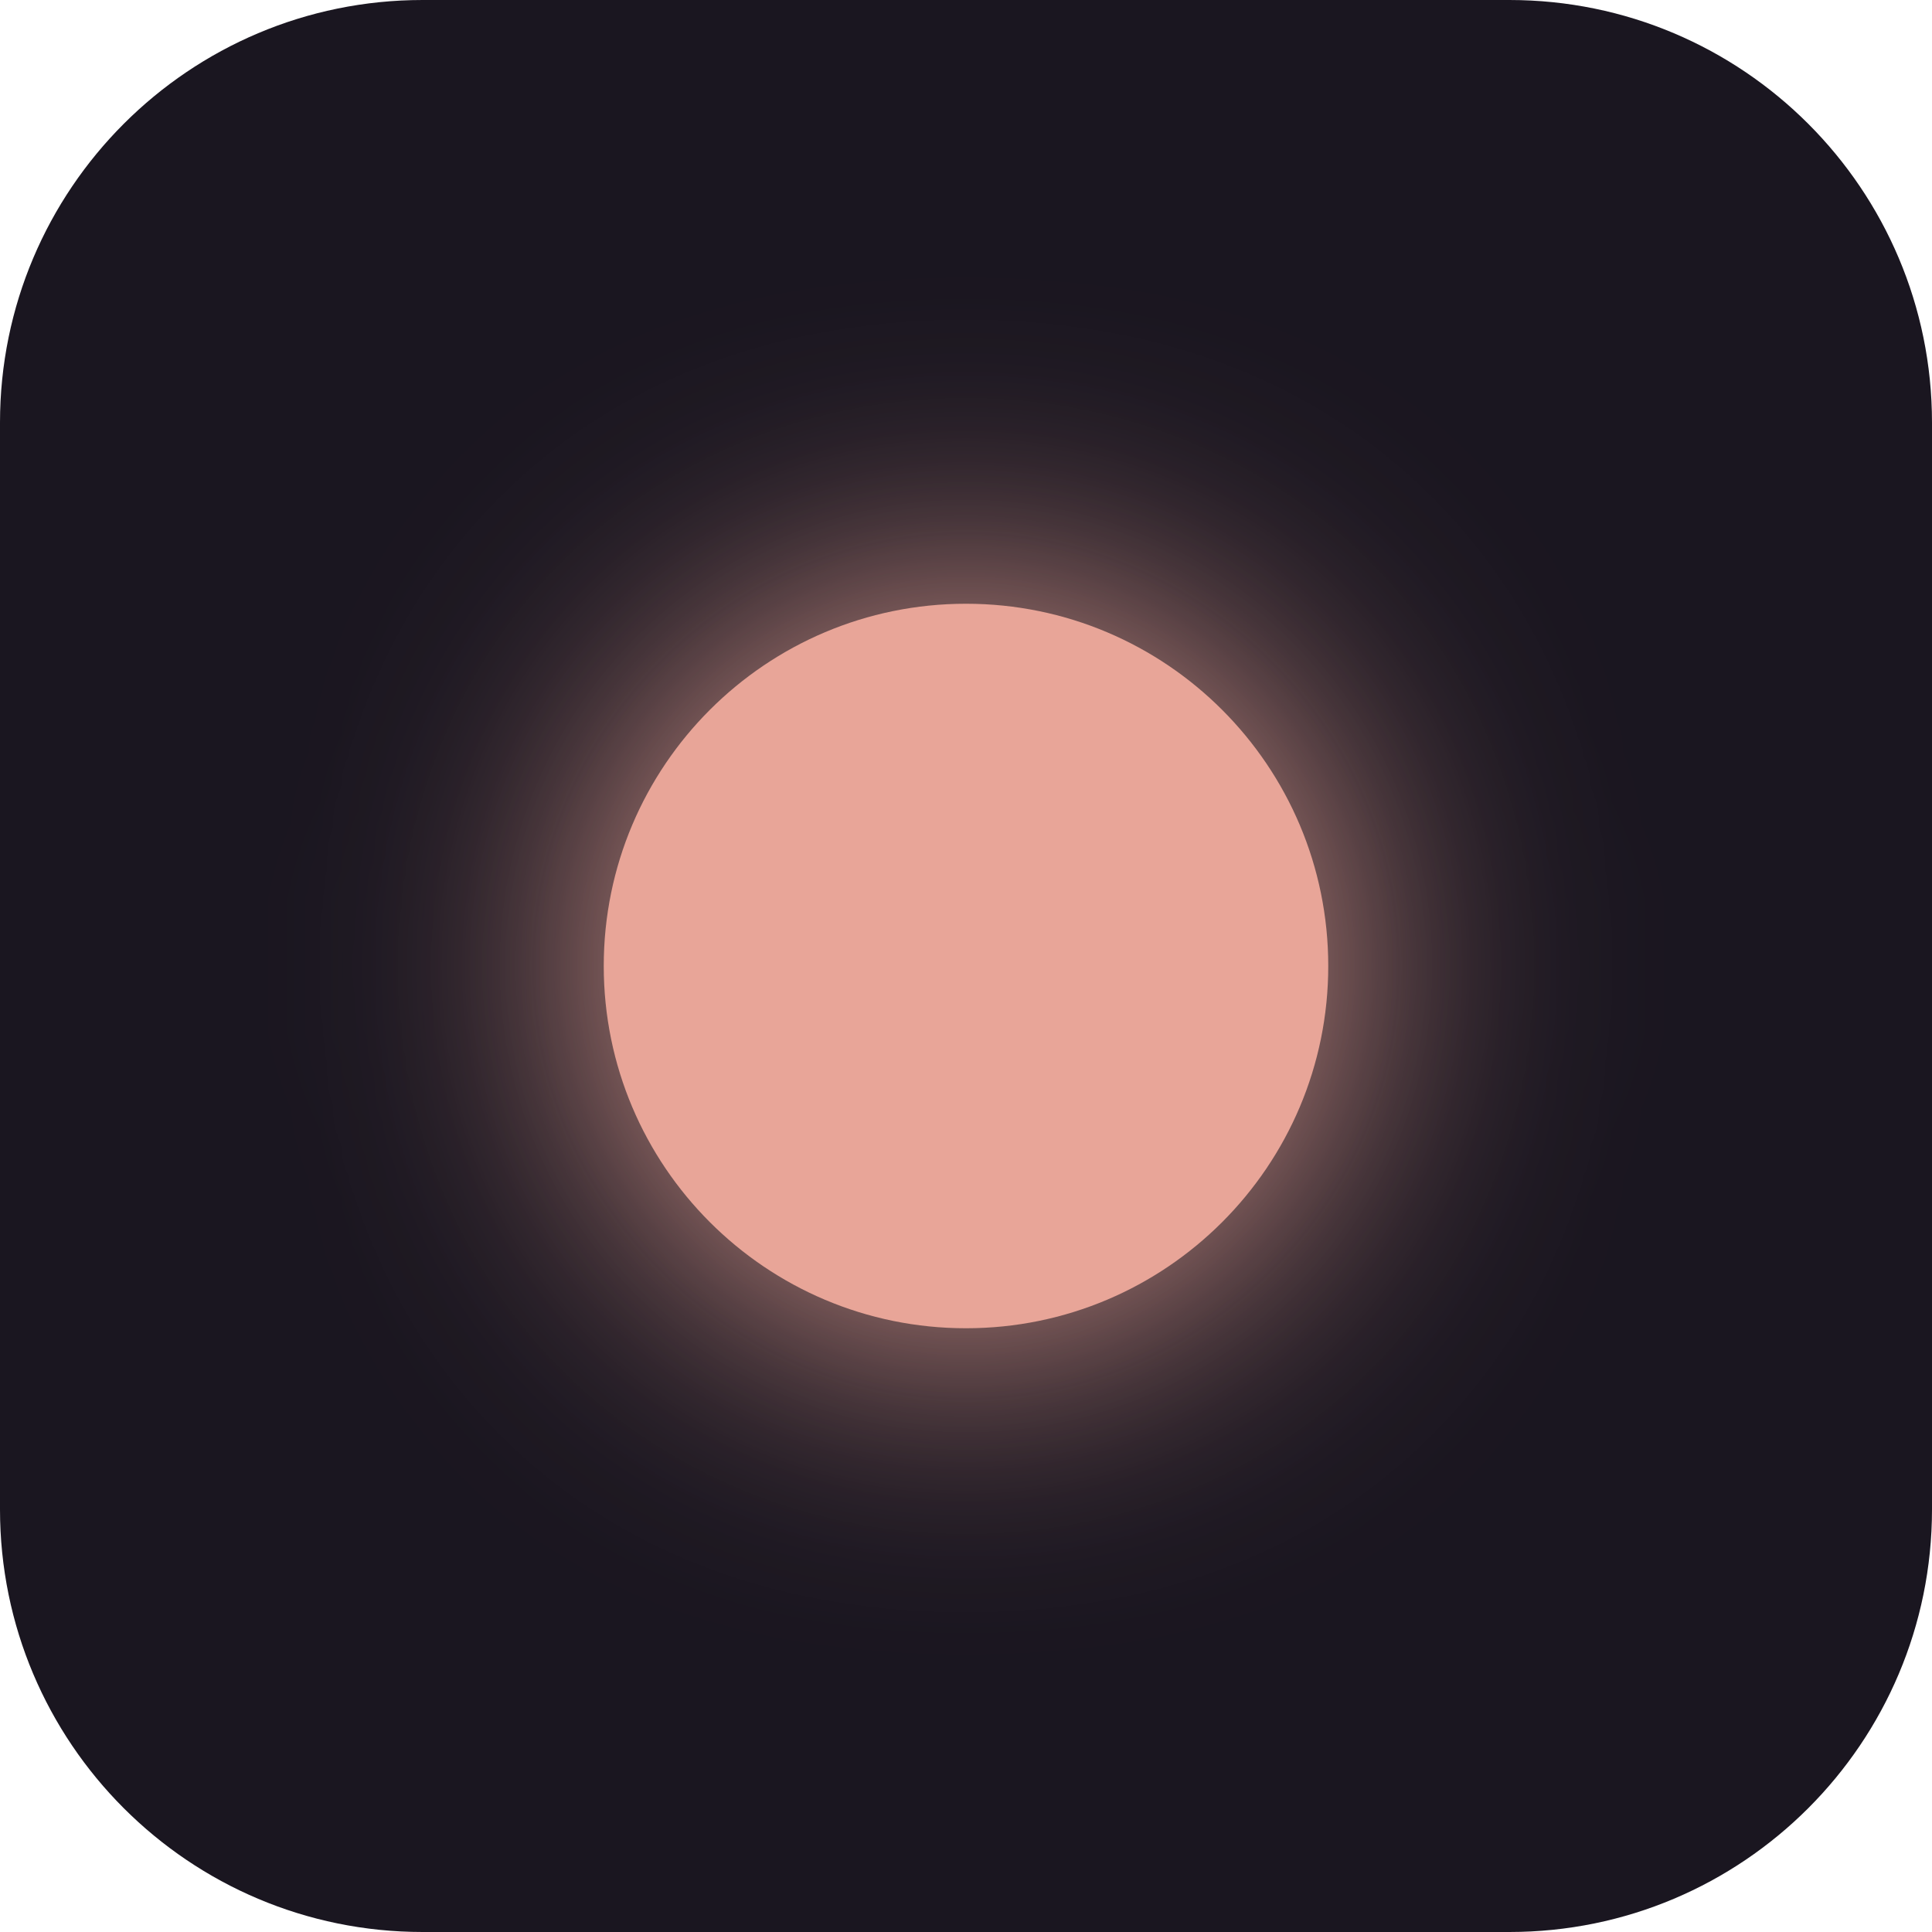
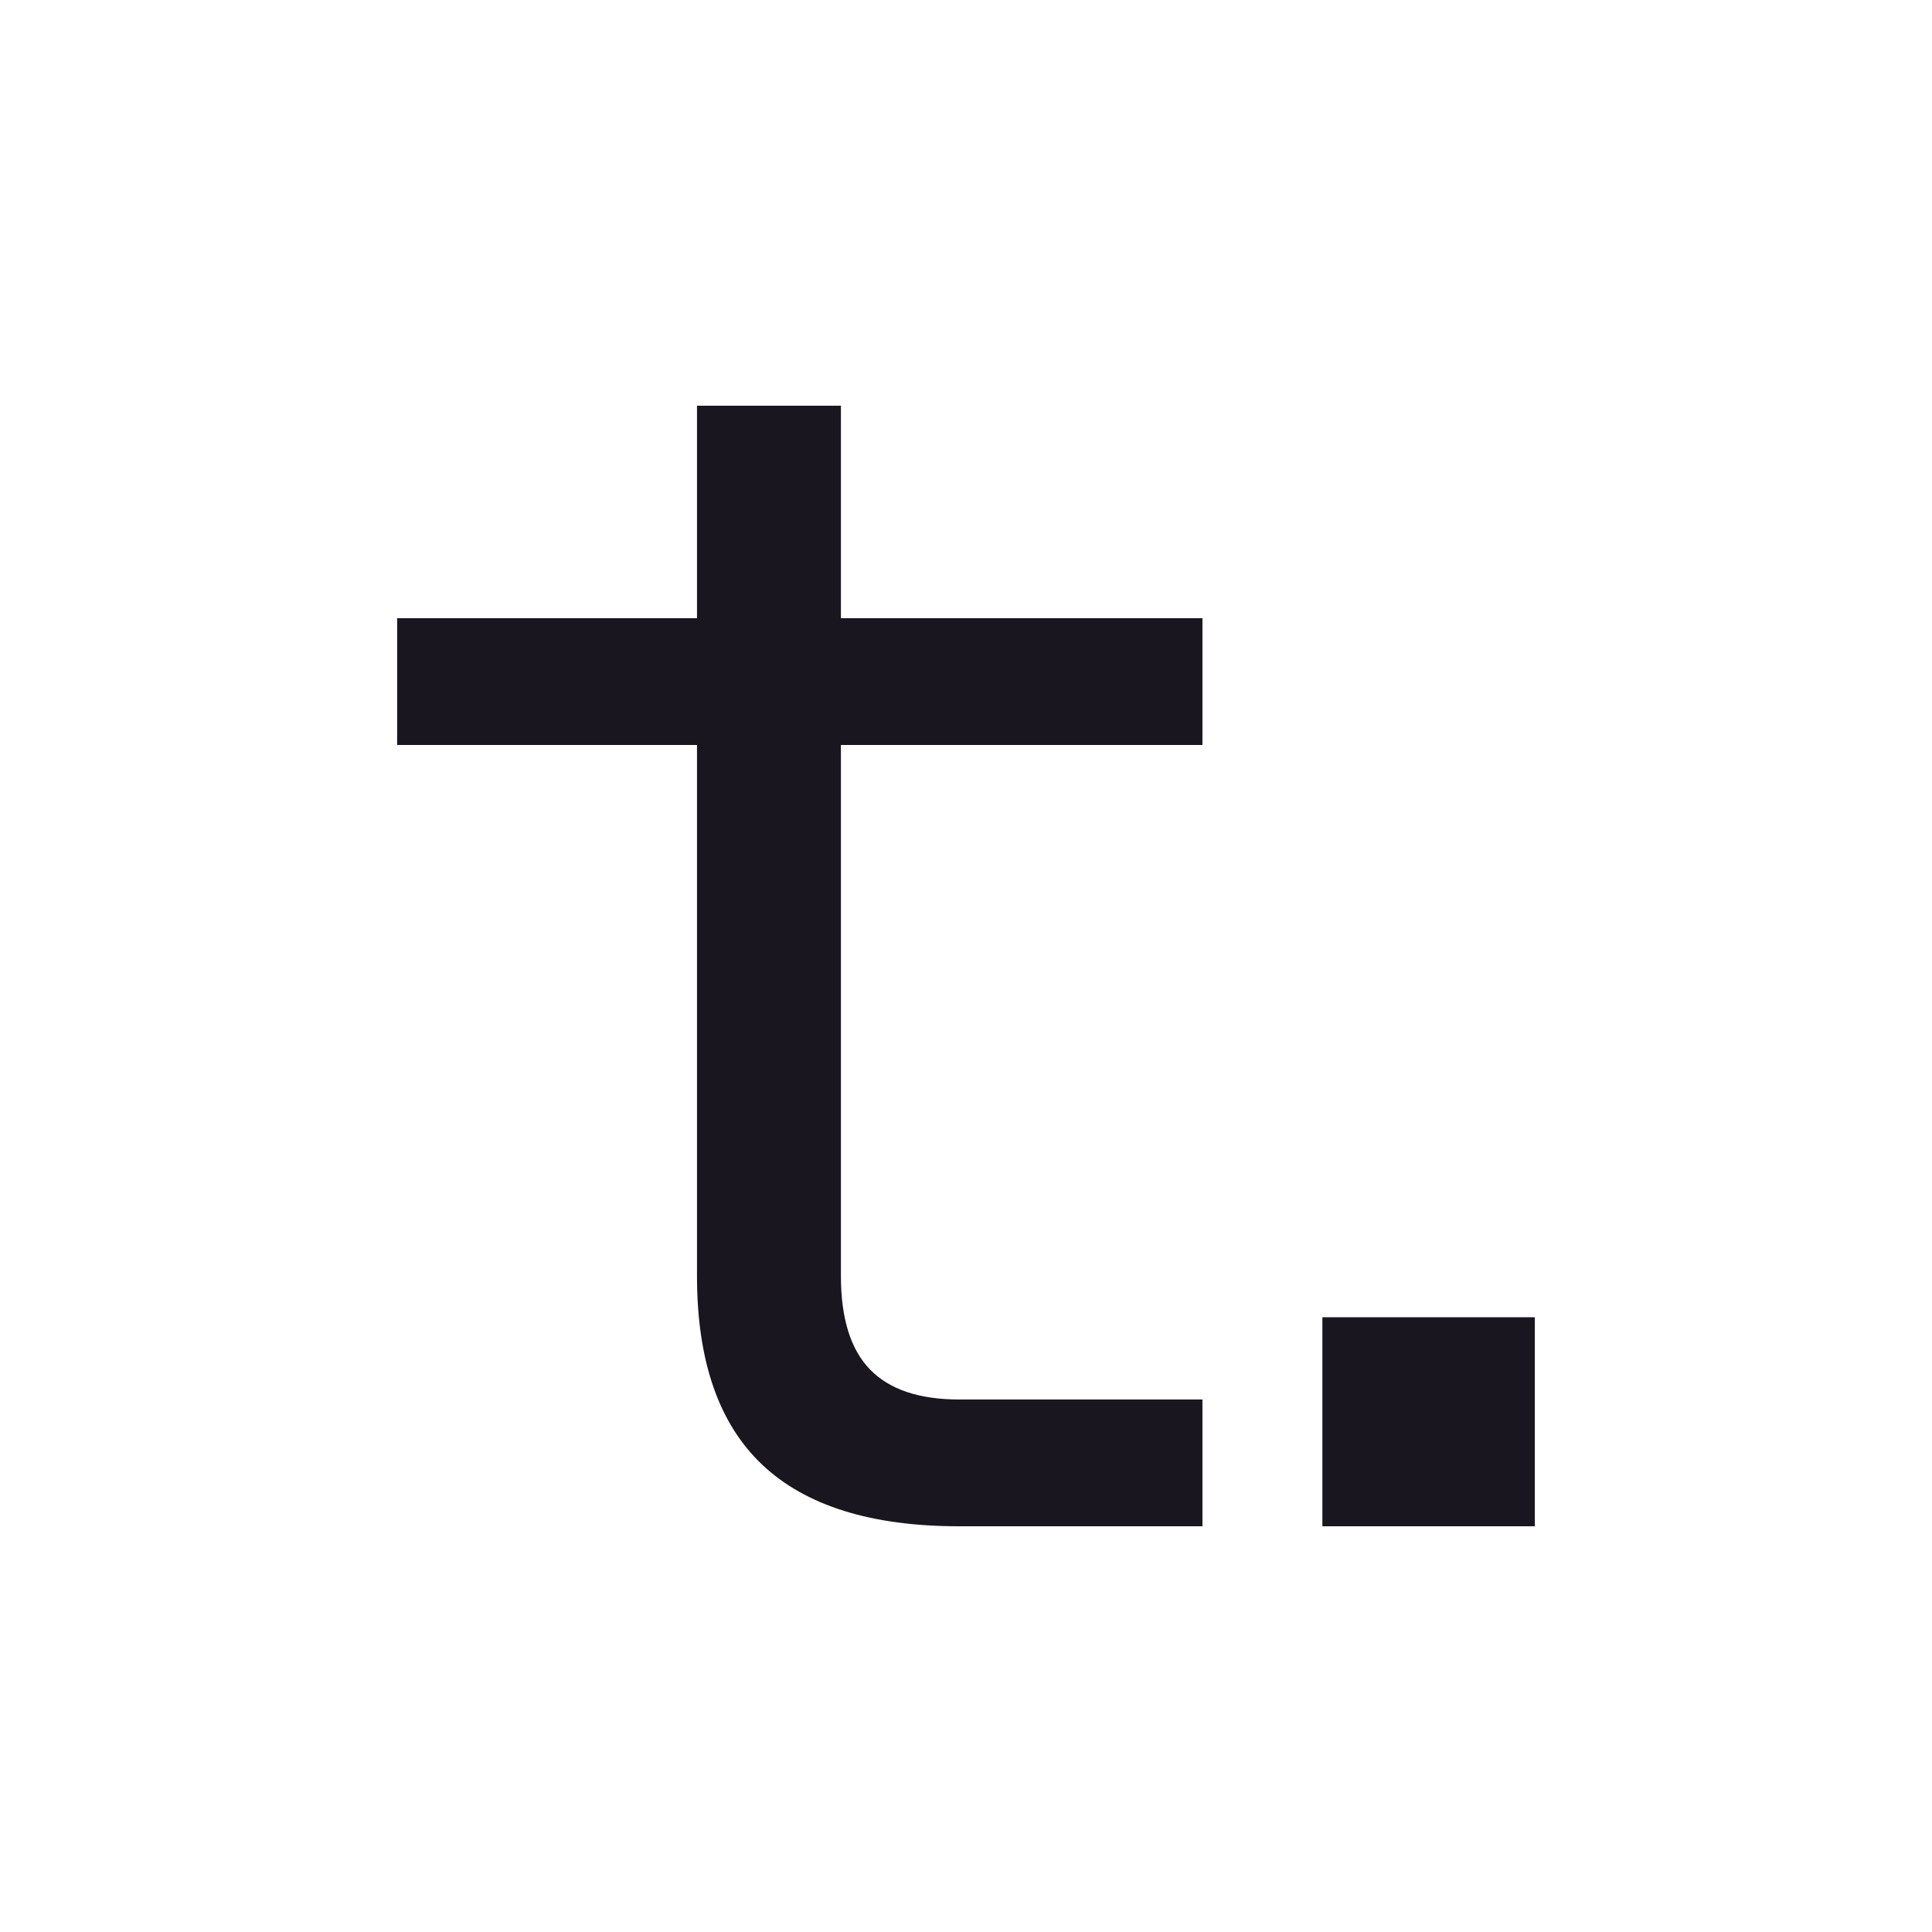
<svg xmlns="http://www.w3.org/2000/svg" viewBox="0 0 32 32" width="32" height="32">
-   <defs>
-     <filter id="glow" x="-60%" y="-60%" width="220%" height="220%">
-       <feGaussianBlur stdDeviation="2.4" result="blur" />
-       <feMerge>
-         <feMergeNode in="blur" />
-         <feMergeNode in="SourceGraphic" />
-       </feMerge>
-     </filter>
-   </defs>
-   <rect width="32" height="32" rx="7" fill="#1a1620" />
-   <circle cx="16" cy="16" r="6" fill="#e8a598" filter="url(#glow)" />
+   <style>path{fill:#1a1620}@media (prefers-color-scheme:dark){path{fill:#e8a598}}</style>
+   <g transform="translate(5.1591 25.28) scale(0.028379 -0.028379)">
+     <path d="M378 0Q301 0 263 36Q225 72 225 146L225 654L309 654L309 146Q309 109 326 91.5Q343 74 378 74L520 74L520 0ZM50 456L50 530L520 530L520 456Z" transform="translate(0 0)" />
+     <path d="M238 0L238 122L362 122L362 0Z" transform="translate(352 0)" />
+   </g>
</svg>
